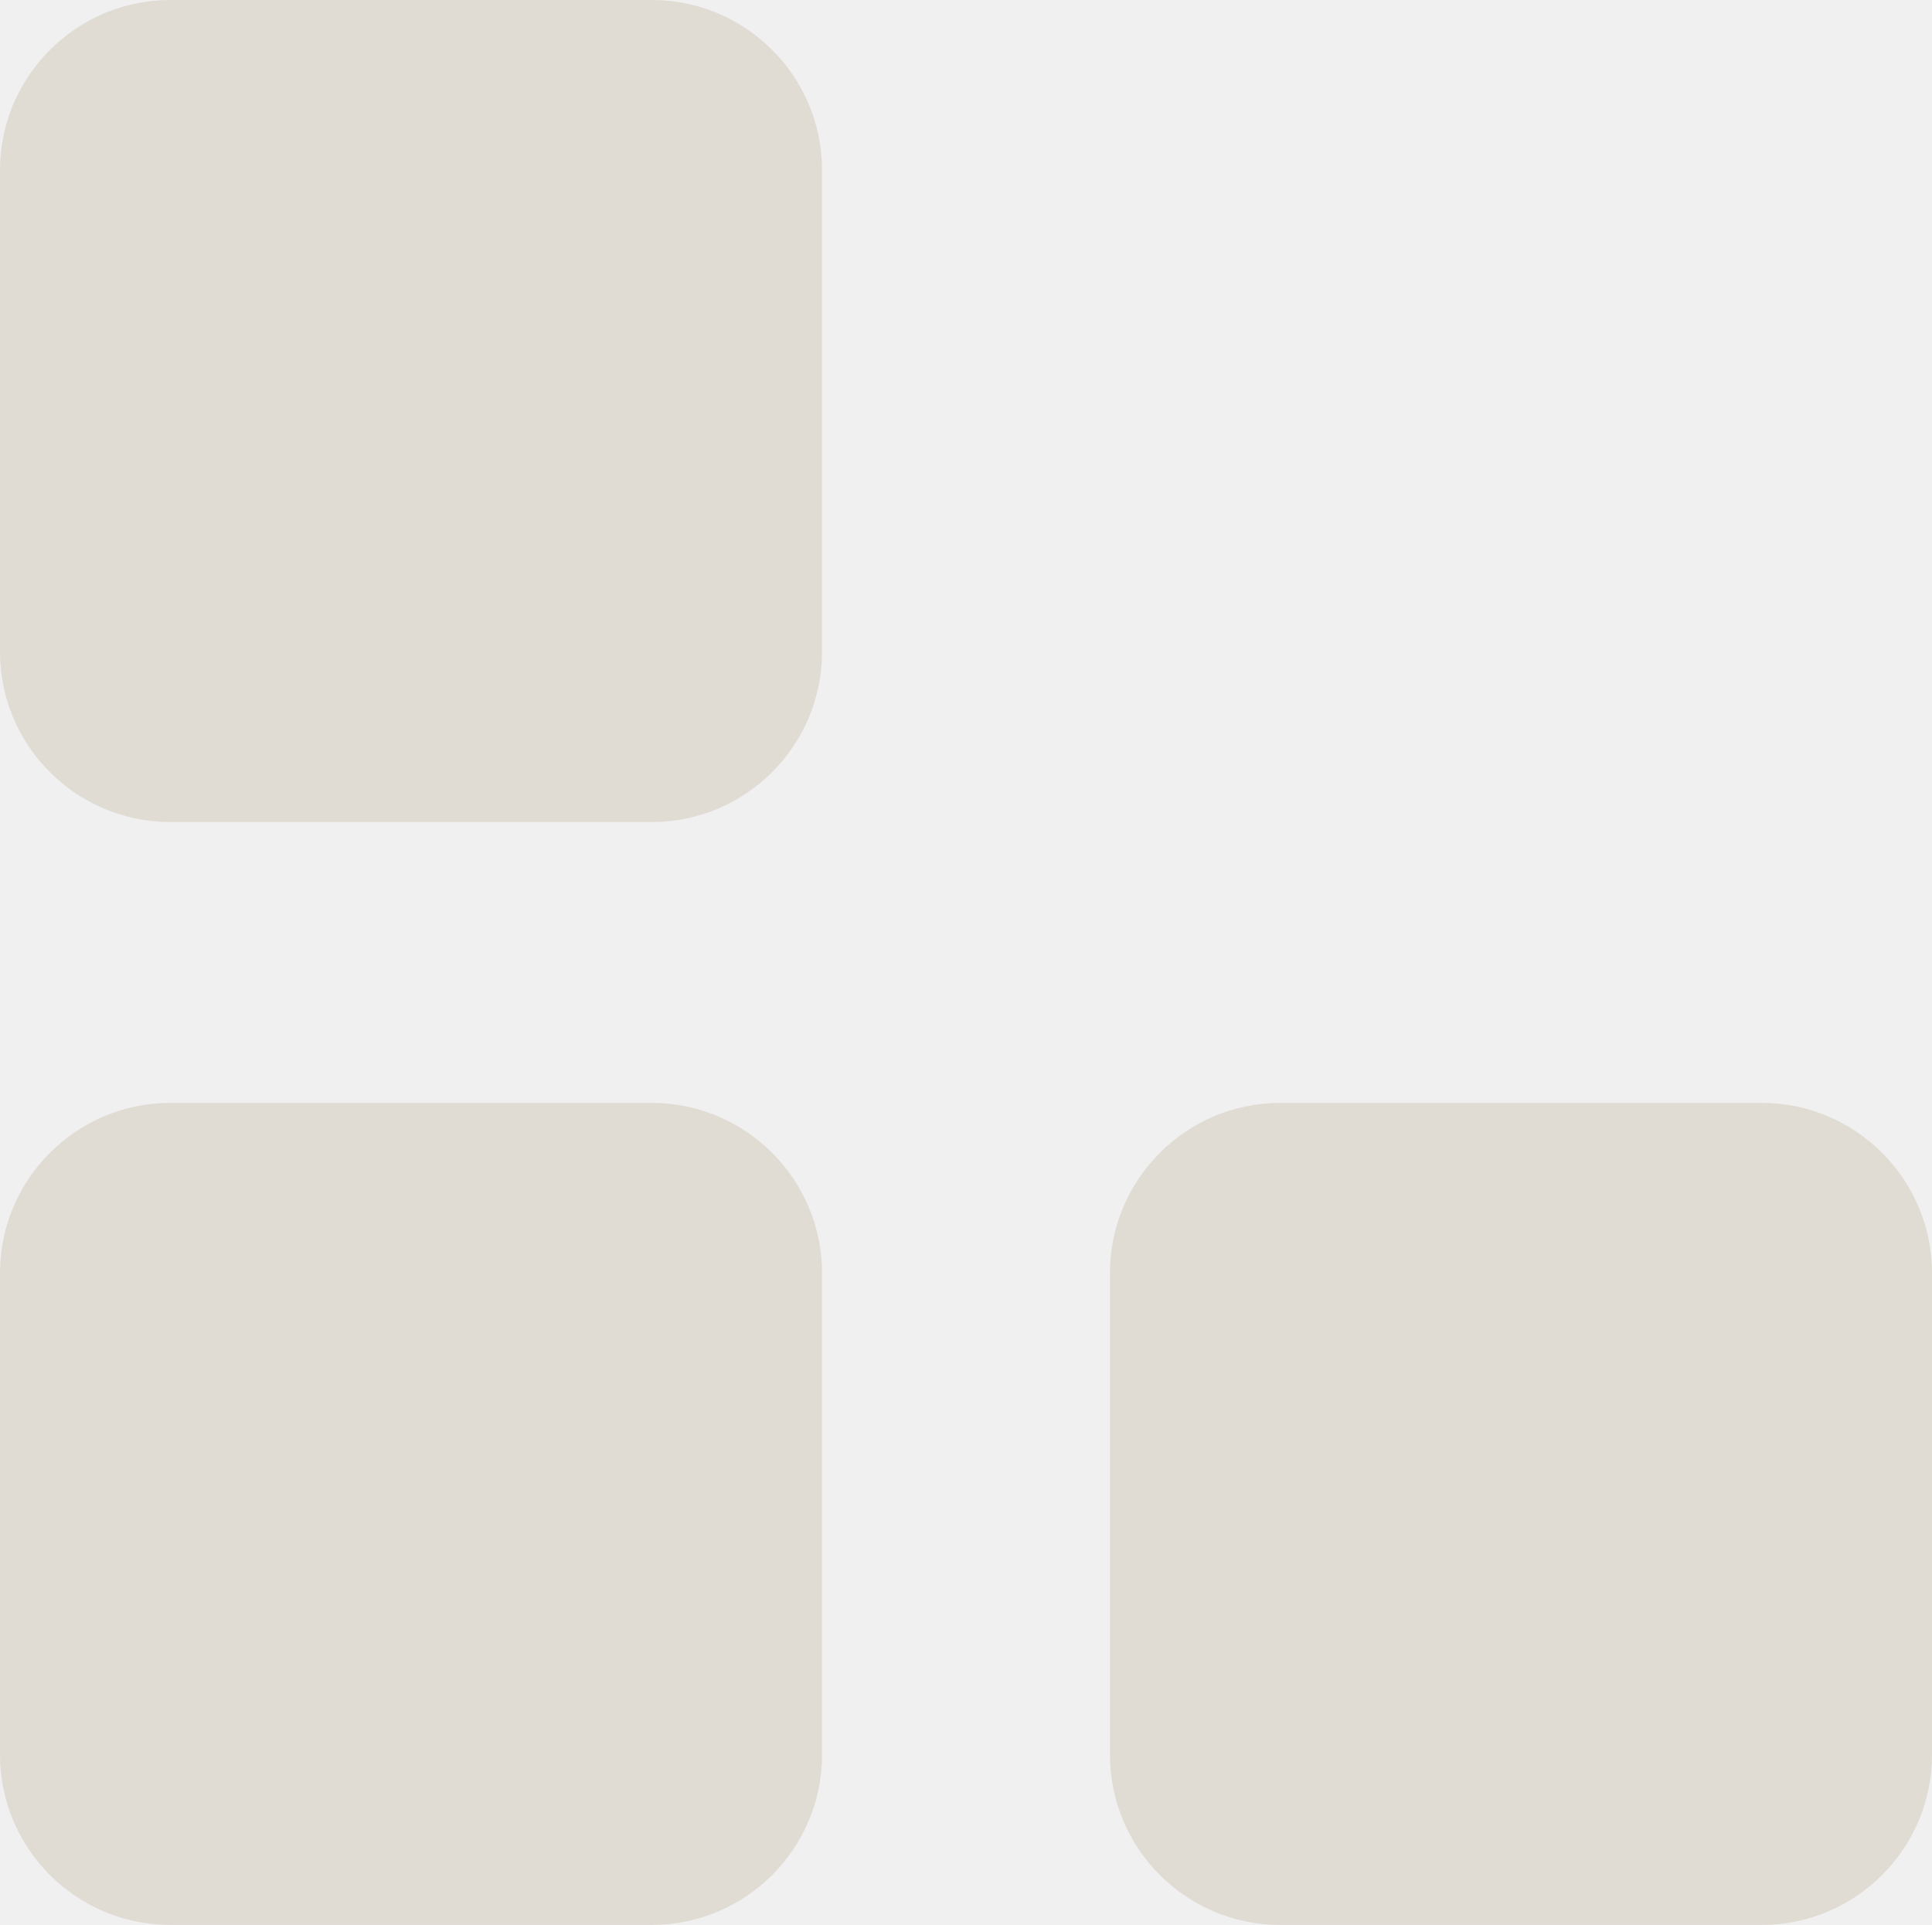
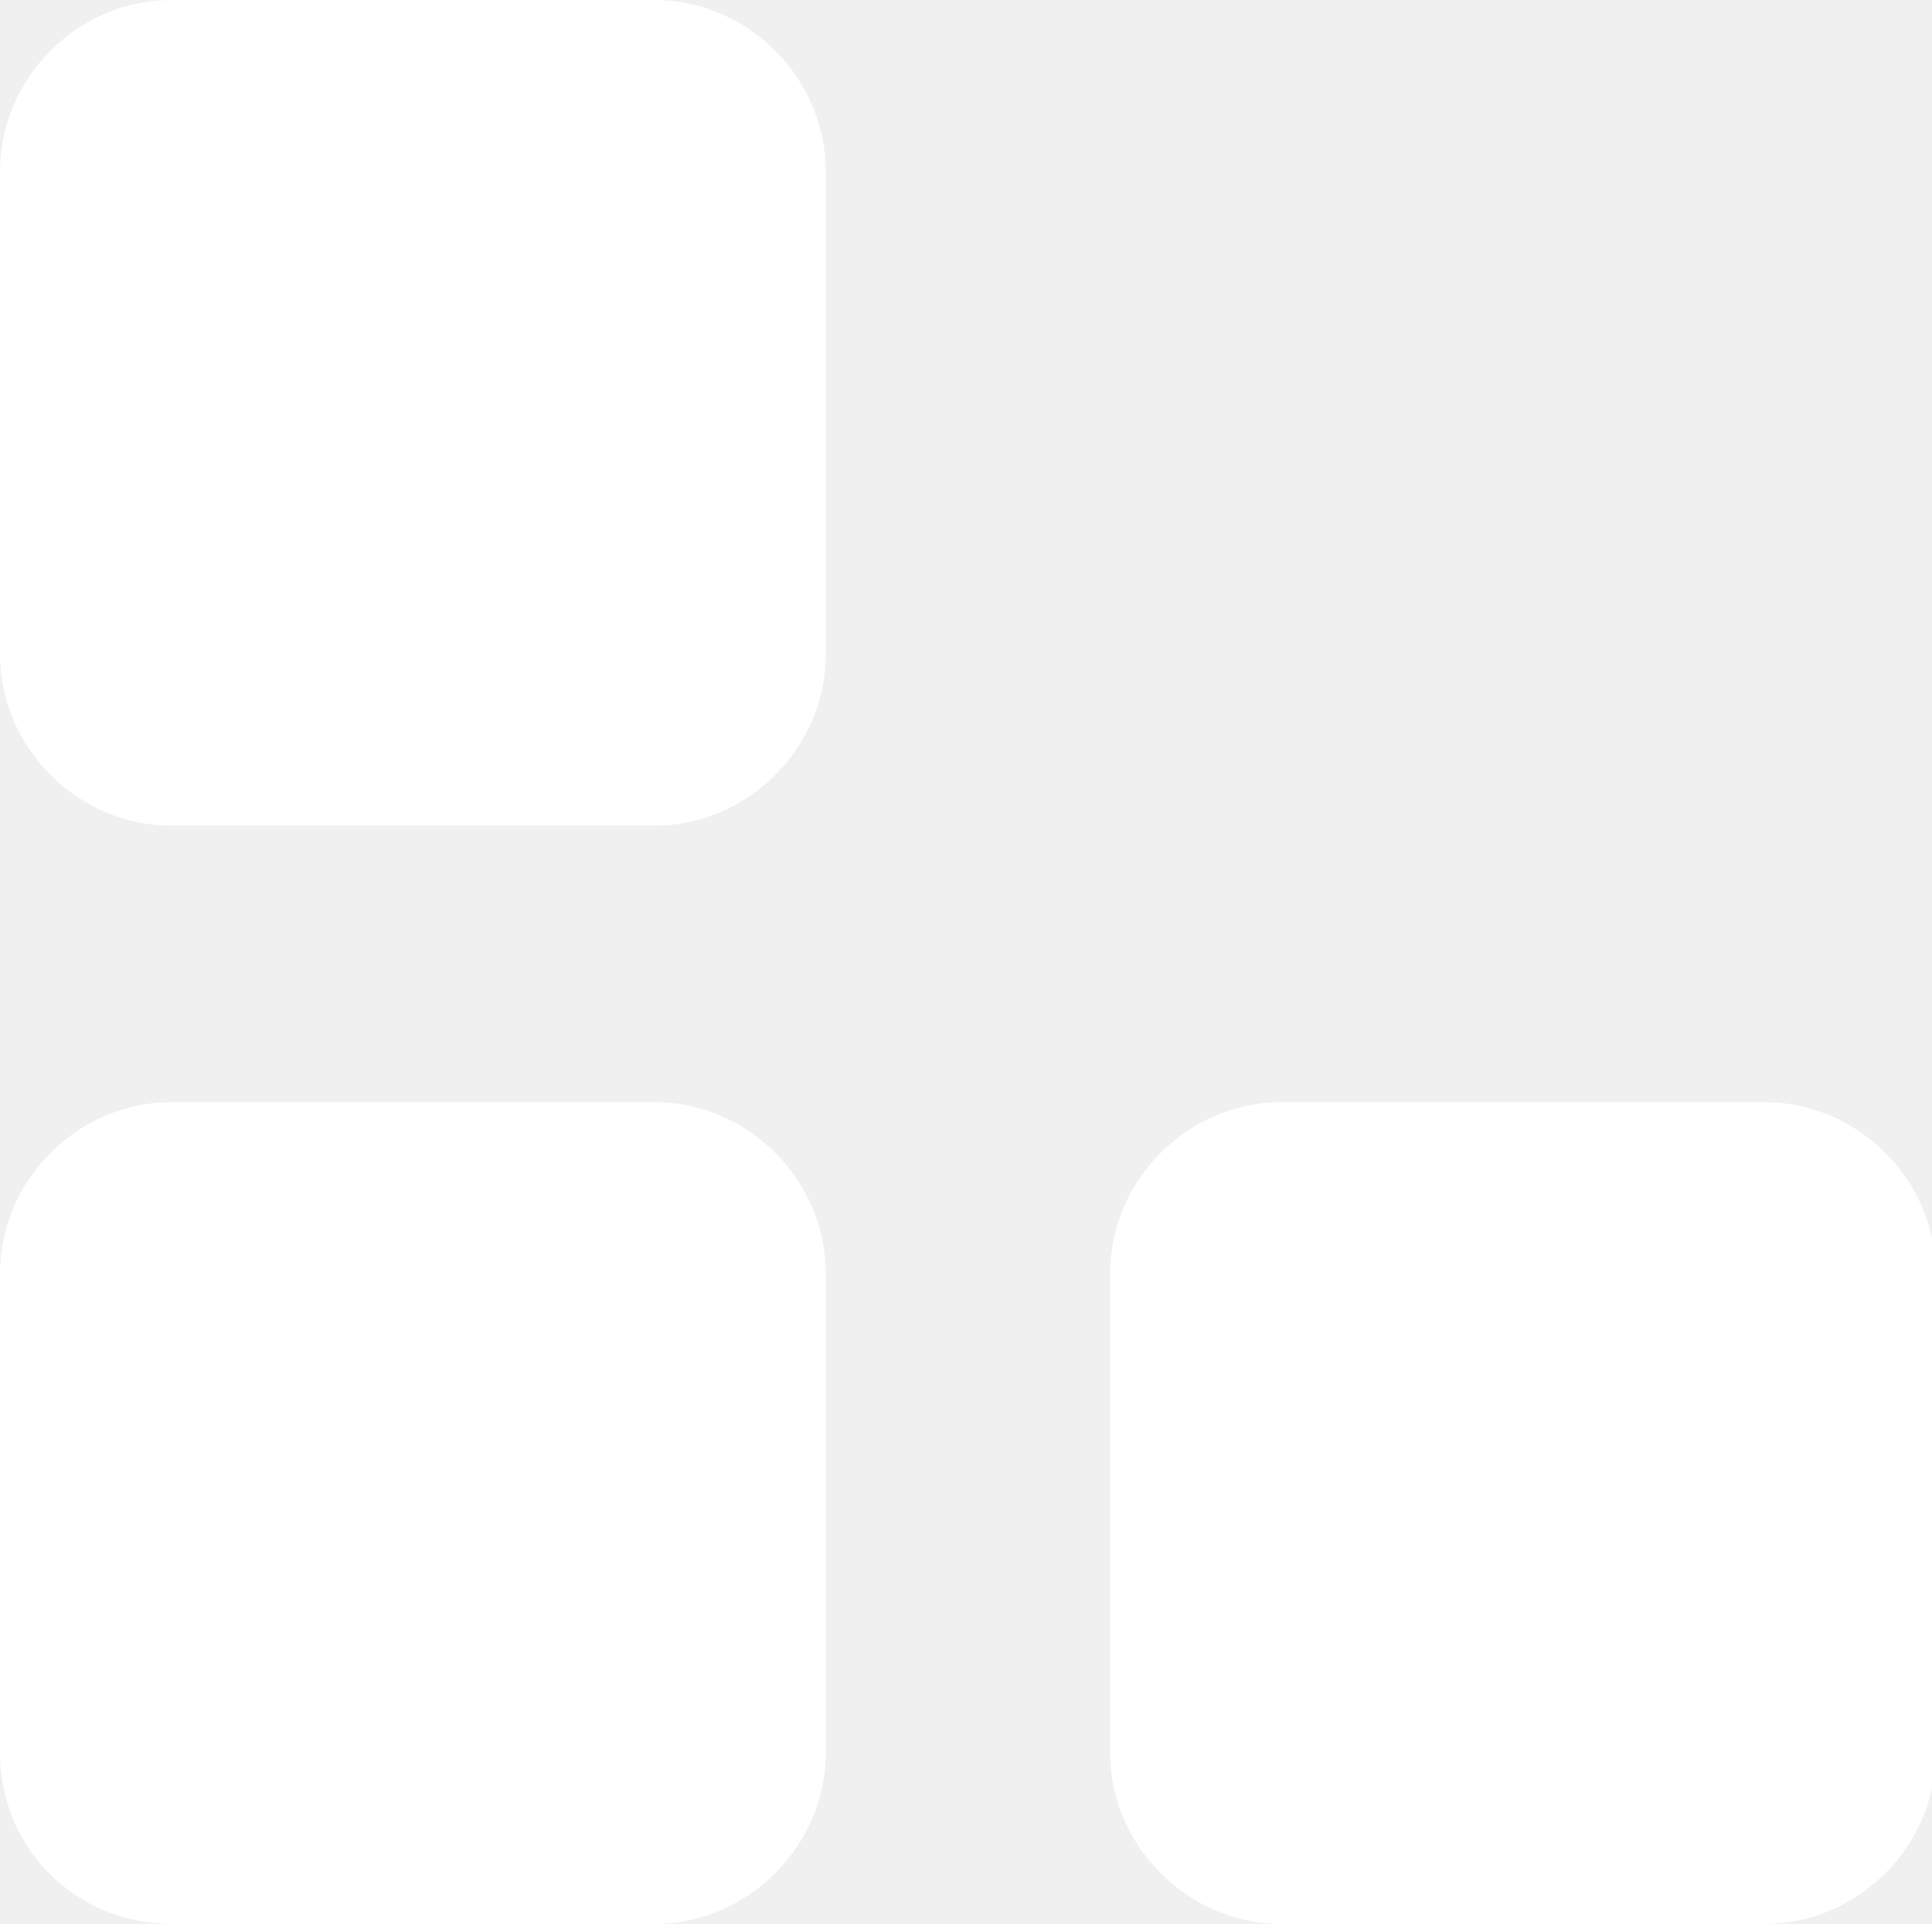
- <svg xmlns="http://www.w3.org/2000/svg" id="Layer_2" data-name="Layer 2" viewBox="0 0 49.59 49.41">
-   <defs>
-     <style>
-       .cls-1 {
-         fill: #e0dbd3;
-       }
-     </style>
-   </defs>
-   <g id="Layer_1-2" data-name="Layer 1">
+ <svg xmlns="http://www.w3.org/2000/svg" version="1.1" id="Layer_2" x="0px" y="0px" viewBox="0 0 49.6 49.4" style="enable-background:new 0 0 49.6 49.4;" xml:space="preserve">
+   <style type="text/css">
+ 	.st0{fill:#FFFFFF;}
+ </style>
+   <g id="Layer_1-2">
    <g>
-       <path class="cls-1" d="M32.86,28.31h12.36c2.41,0,4.37,1.96,4.37,4.37v12.36c0,2.41-1.96,4.37-4.37,4.37h-12.36c-2.41,0-4.37-1.96-4.37-4.37v-12.36c0-2.41,1.96-4.37,4.37-4.37Z" />
-       <path class="cls-1" d="M4.37,28.31h12.36c2.41,0,4.37,1.96,4.37,4.37v12.36c0,2.41-1.96,4.37-4.37,4.37H4.37c-2.41,0-4.37-1.96-4.37-4.37v-12.36c0-2.41,1.96-4.37,4.37-4.37Z" />
-       <path class="cls-1" d="M4.37,0h12.36c2.41,0,4.37,1.96,4.37,4.37v12.36c0,2.41-1.96,4.37-4.37,4.37H4.37c-2.41,0-4.37-1.96-4.37-4.37V4.37C0,1.96,1.96,0,4.37,0Z" />
+       <path class="st0" d="M32.9,28.3h12.4c2.4,0,4.4,2,4.4,4.4V45c0,2.4-2,4.4-4.4,4.4H32.9c-2.4,0-4.4-2-4.4-4.4V32.7    C28.5,30.3,30.5,28.3,32.9,28.3z" />
+       <path class="st0" d="M4.4,28.3h12.4c2.4,0,4.4,2,4.4,4.4V45c0,2.4-2,4.4-4.4,4.4H4.4C2,49.4,0,47.5,0,45V32.7    C0,30.3,2,28.3,4.4,28.3z" />
+       <path class="st0" d="M4.4,0h12.4c2.4,0,4.4,2,4.4,4.4v12.4c0,2.4-2,4.4-4.4,4.4H4.4c-2.4,0-4.4-2-4.4-4.4V4.4C0,2,2,0,4.4,0z" />
    </g>
  </g>
</svg>
